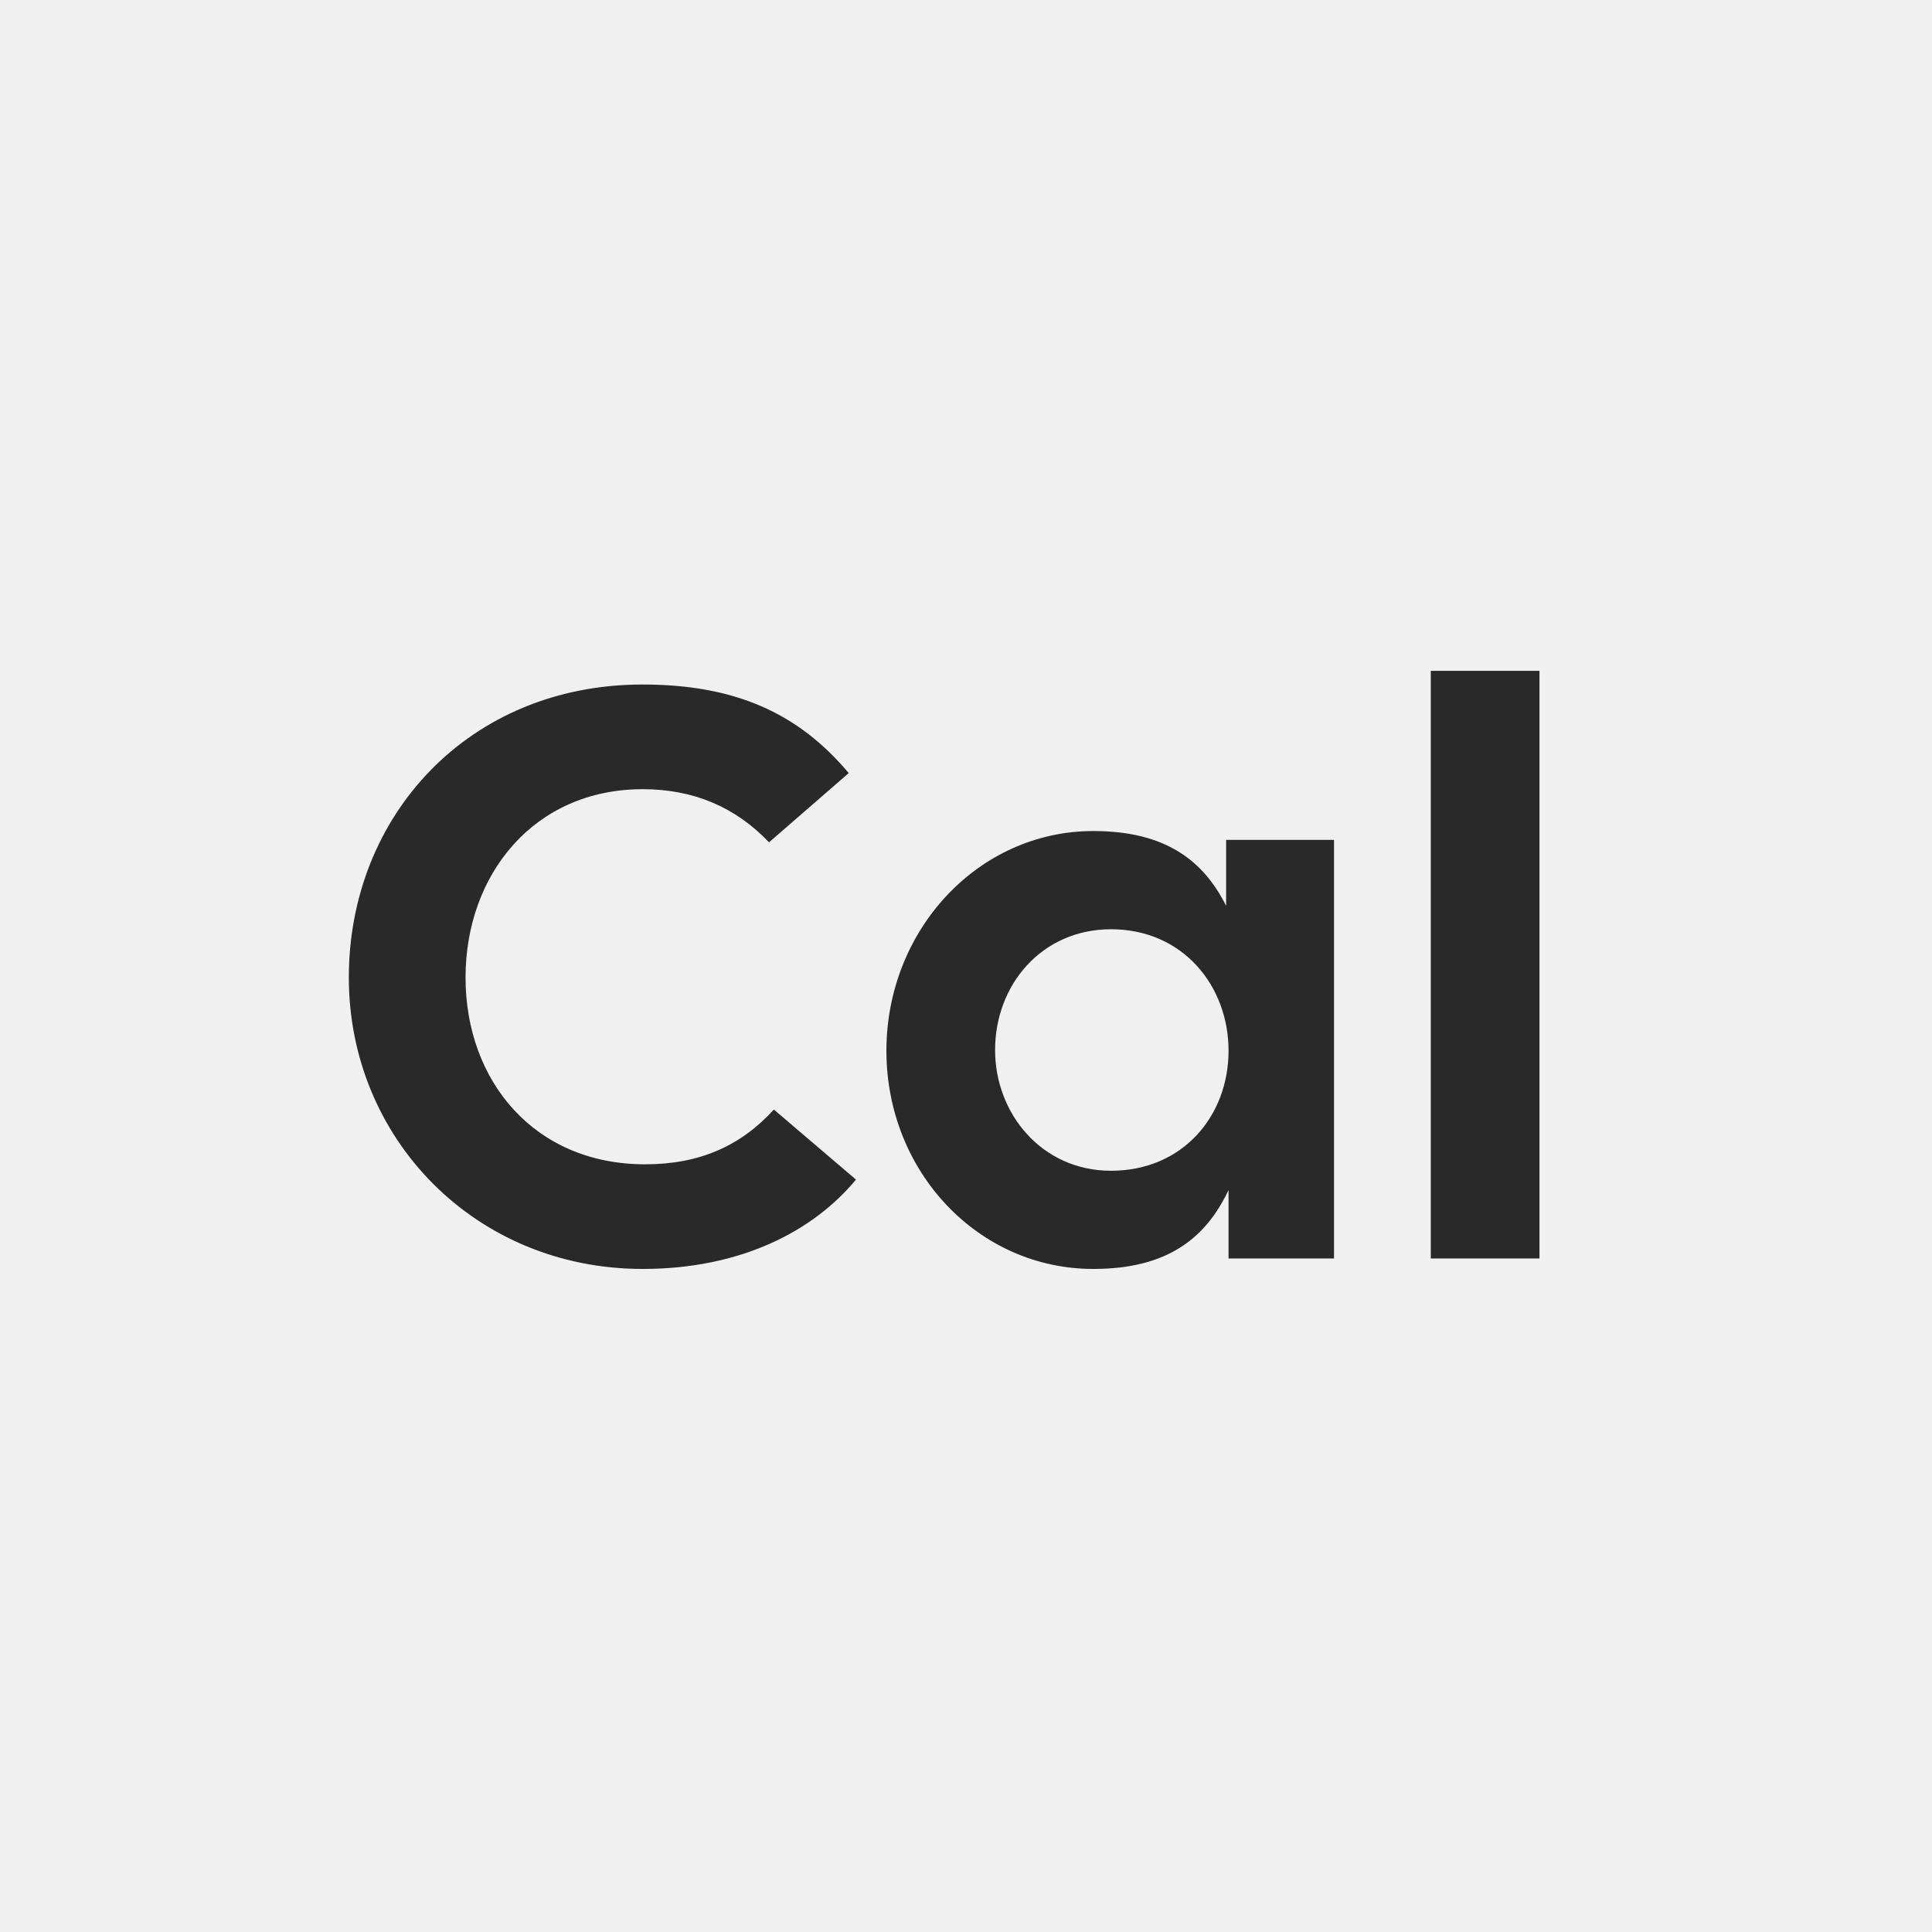
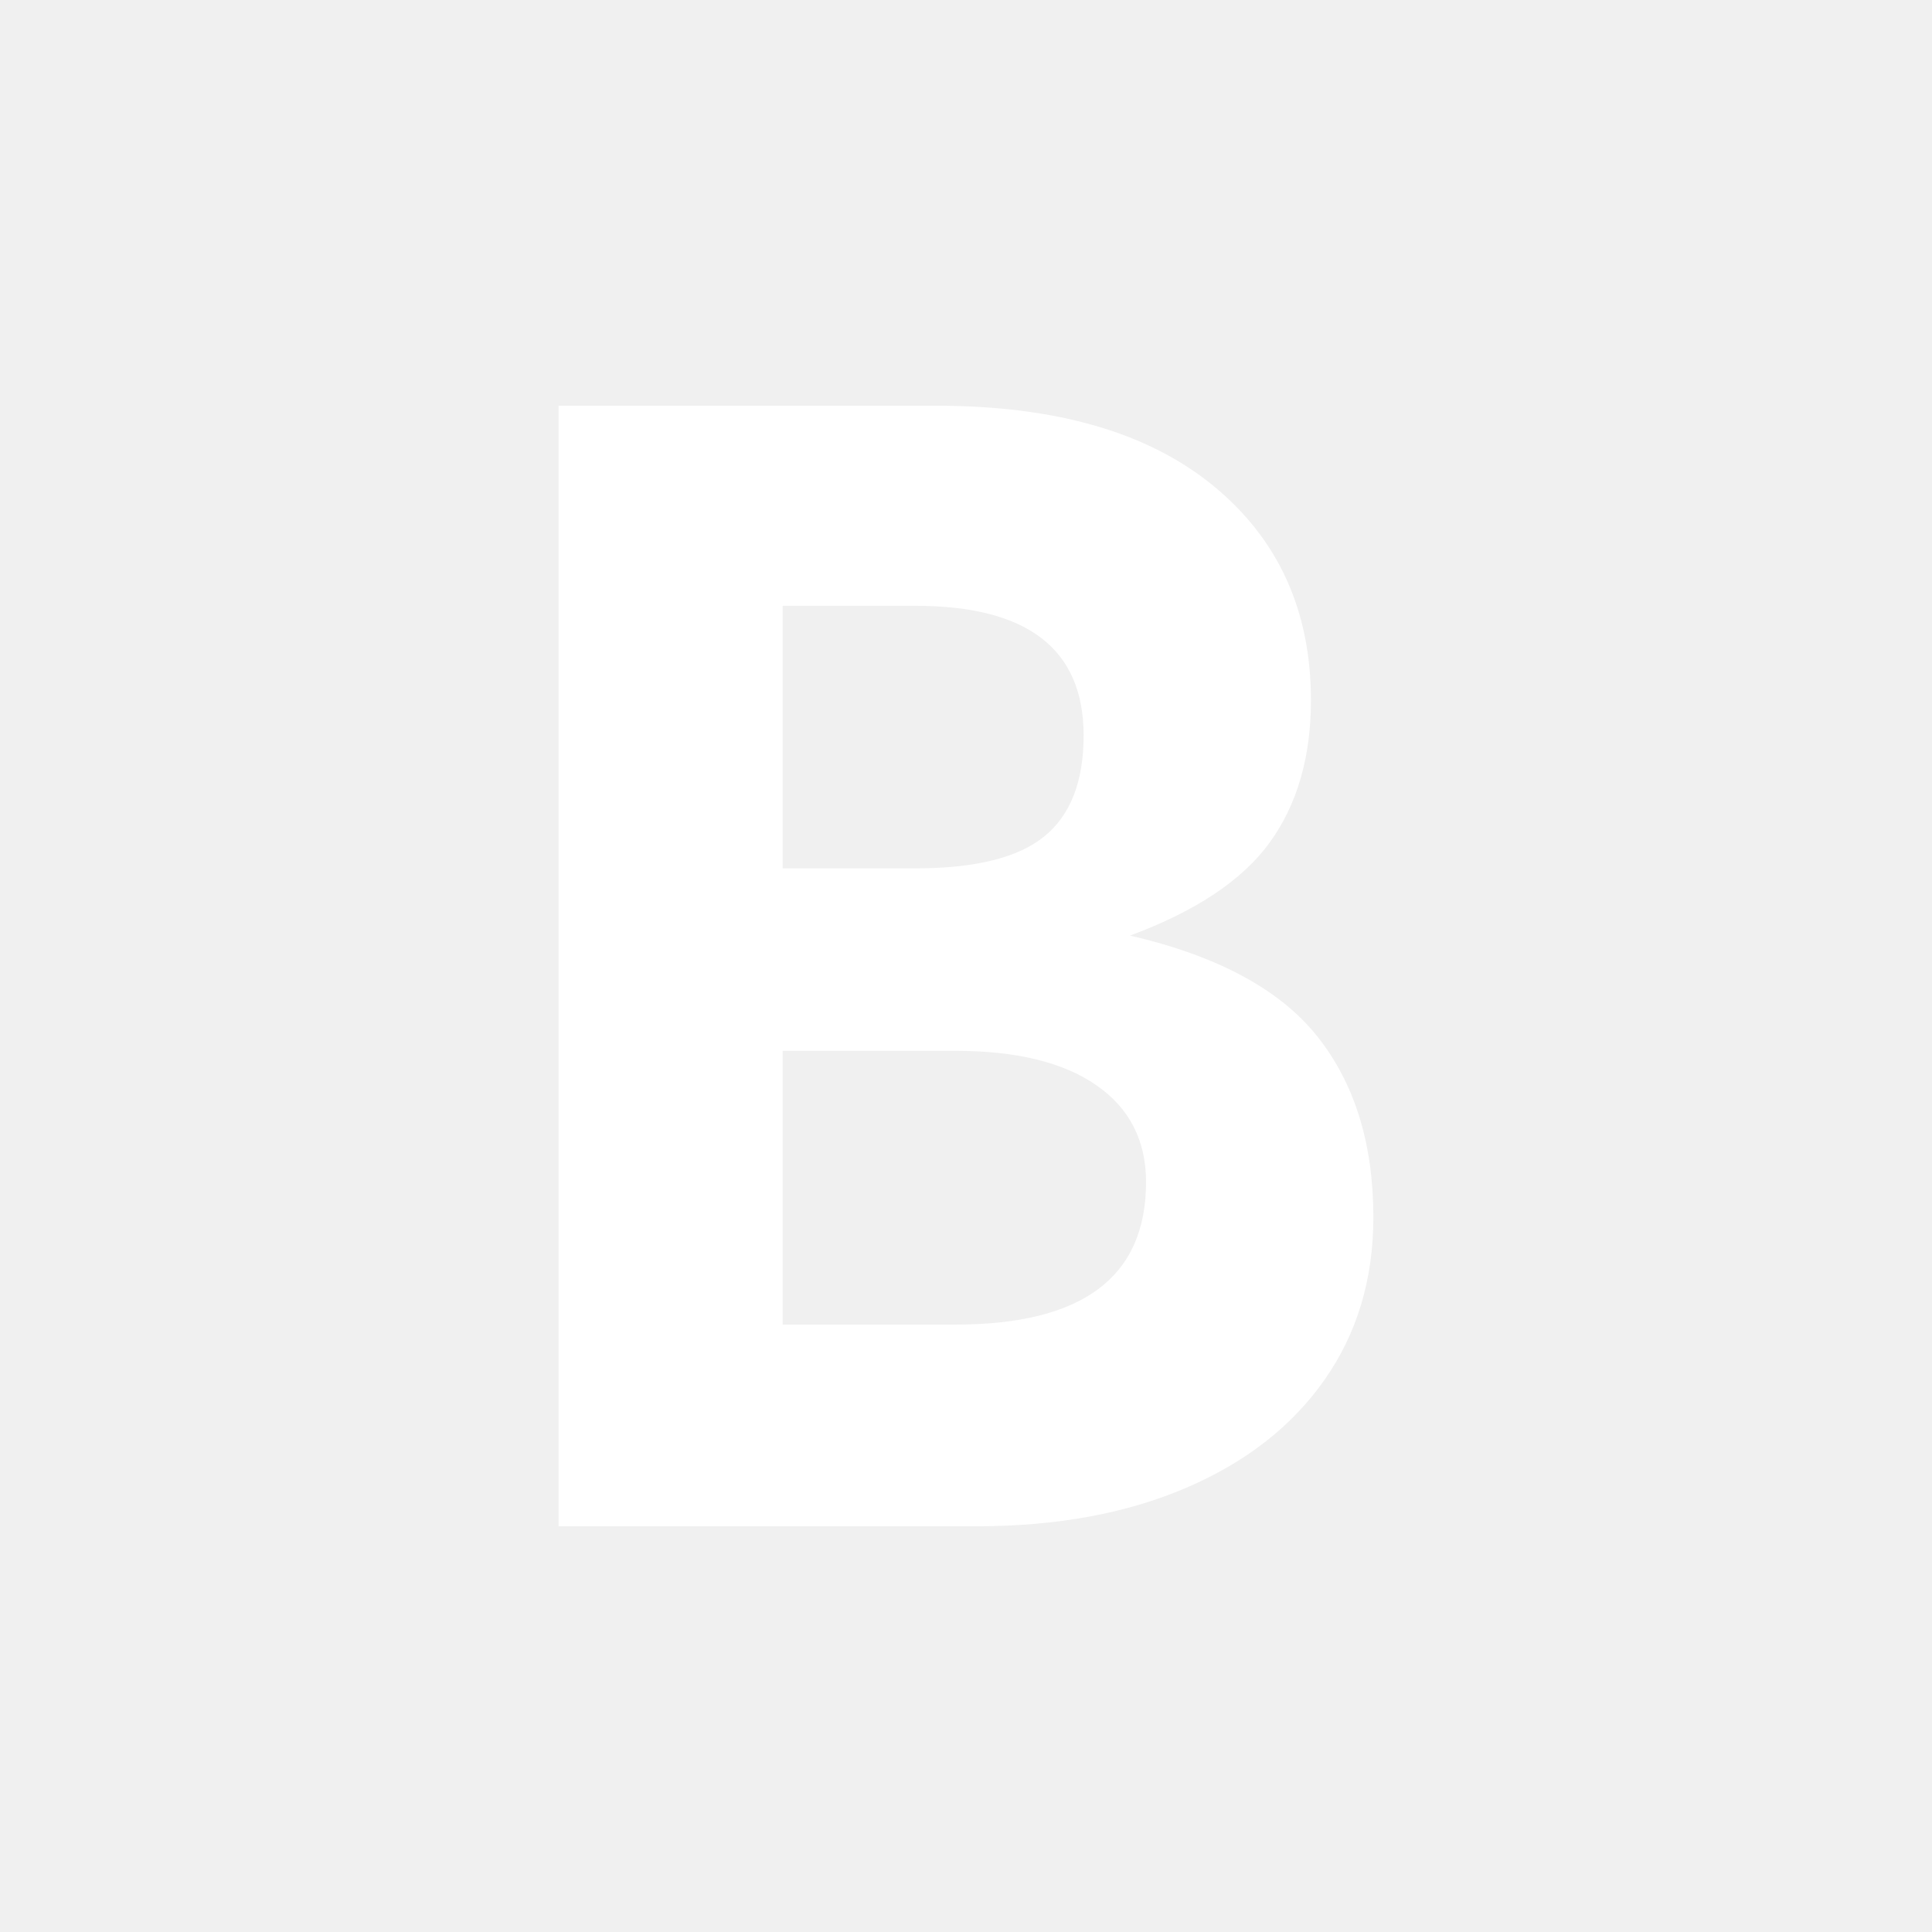
- <svg xmlns="http://www.w3.org/2000/svg" width="56" height="56" fill="none">
-   <path d="M18.628 36.781c2.846 0 4.946-1.096 6.183-2.59l-2.38-2.03c-.957 1.05-2.147 1.587-3.733 1.587-3.22 0-5.204-2.427-5.204-5.413 0-2.987 1.984-5.46 5.134-5.46 1.47 0 2.683.513 3.663 1.54l2.31-2.007c-1.47-1.75-3.313-2.567-5.973-2.567-5.04 0-8.517 3.803-8.517 8.493 0 4.667 3.663 8.447 8.517 8.447ZM31.69 36.781c2.17 0 3.267-.91 3.92-2.286v1.983h3.057V24.344H35.54v1.914c-.653-1.307-1.75-2.17-3.85-2.17-3.337 0-5.997 2.87-5.997 6.37s2.66 6.323 5.997 6.323Zm-2.847-6.346c0-1.89 1.354-3.5 3.36-3.5 2.077 0 3.407 1.633 3.407 3.523 0 1.89-1.33 3.477-3.407 3.477-2.006 0-3.36-1.657-3.36-3.5ZM41.472 36.478h3.15V19.444h-3.15v17.034Z" fill="#292929" />
+ <svg xmlns="http://www.w3.org/2000/svg" width="56" height="56" viewBox="0 0 56 56" fill="none">
+   <path transform="translate(13.87 44.24) scale(0.464)" d="M5.00 -70.00L28.60 -70.00Q39.80 -70.00 45.90 -65.00Q52.00 -60.00 52.00 -51.60Q52.00 -46.30 49.45 -42.75Q46.90 -39.20 40.70 -36.90Q48.90 -35.00 52.40 -30.60Q55.90 -26.20 55.90 -19.30Q55.90 -13.50 52.85 -9.15Q49.80 -4.80 44.20 -2.40Q38.60 0.00 31.10 0.00L5.00 0.00ZM29.80 -12.60Q41.70 -12.60 41.70 -21.50Q41.70 -25.40 38.60 -27.55Q35.50 -29.70 29.80 -29.70L19.00 -29.70L19.00 -12.60ZM27.30 -41.10Q32.90 -41.10 35.35 -43.10Q37.80 -45.10 37.80 -49.40Q37.80 -57.50 27.30 -57.50L19.00 -57.50L19.00 -41.10Z" fill="#FFFFFF" />
</svg>
